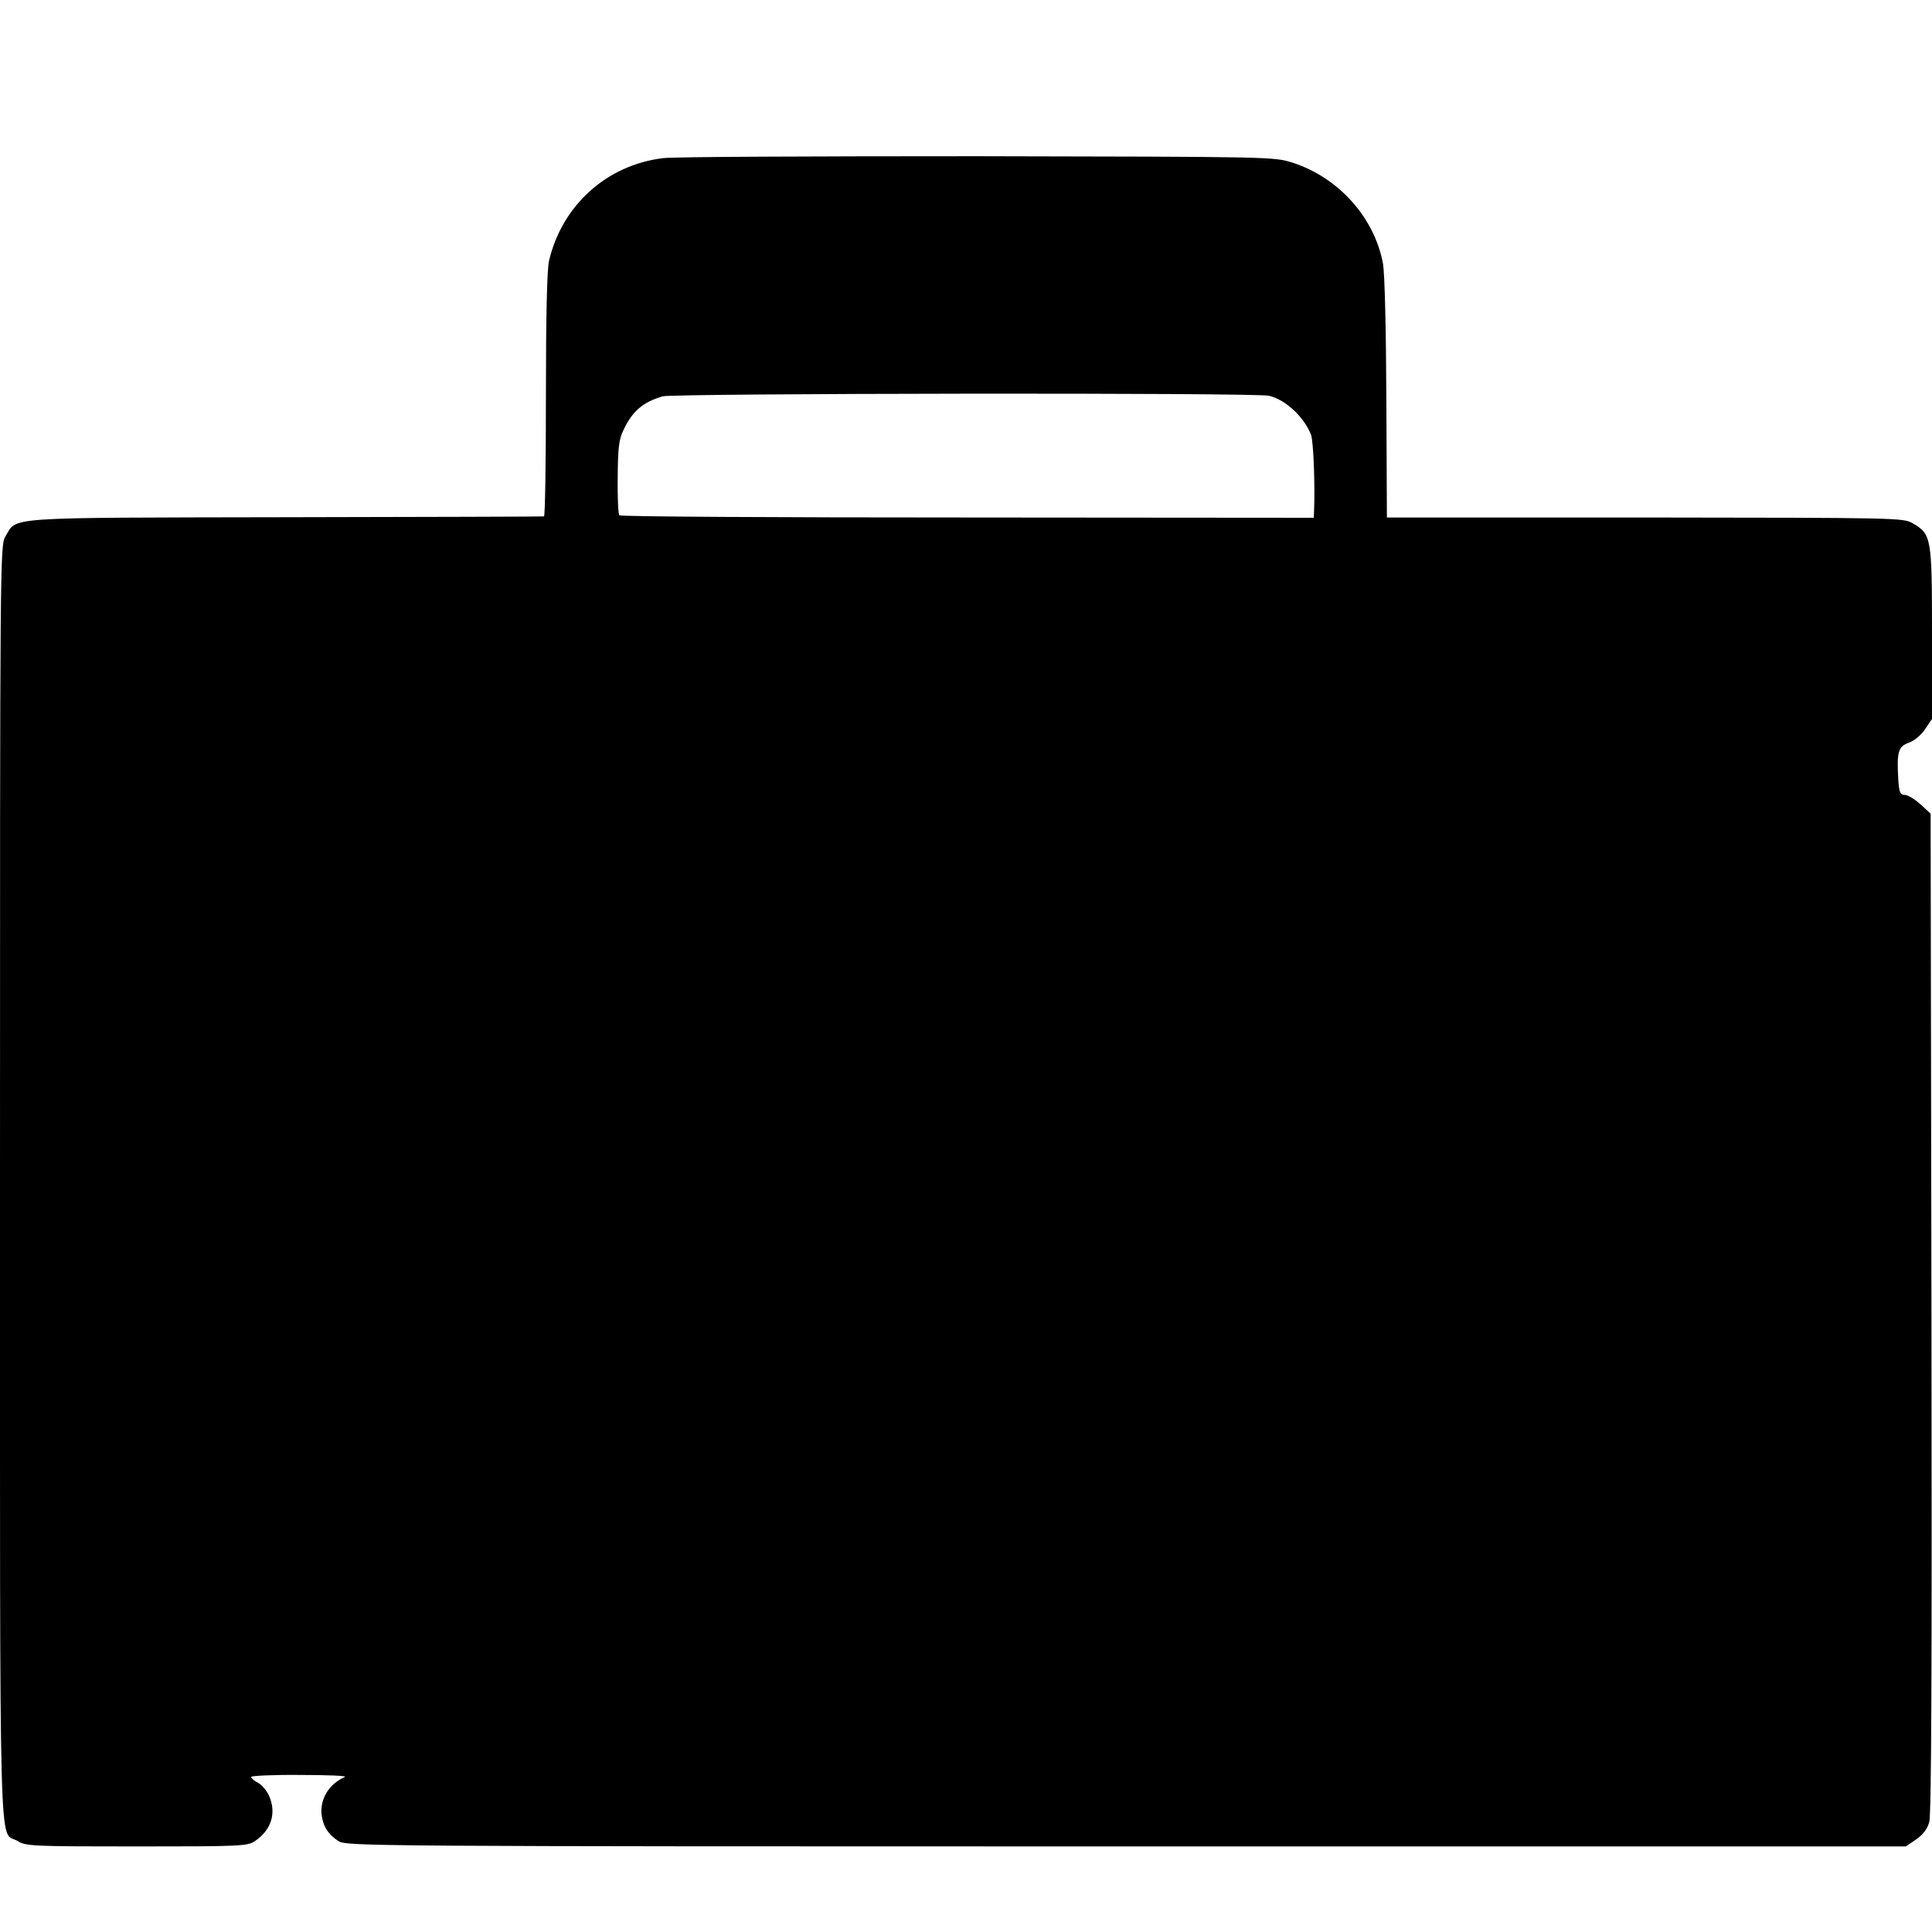
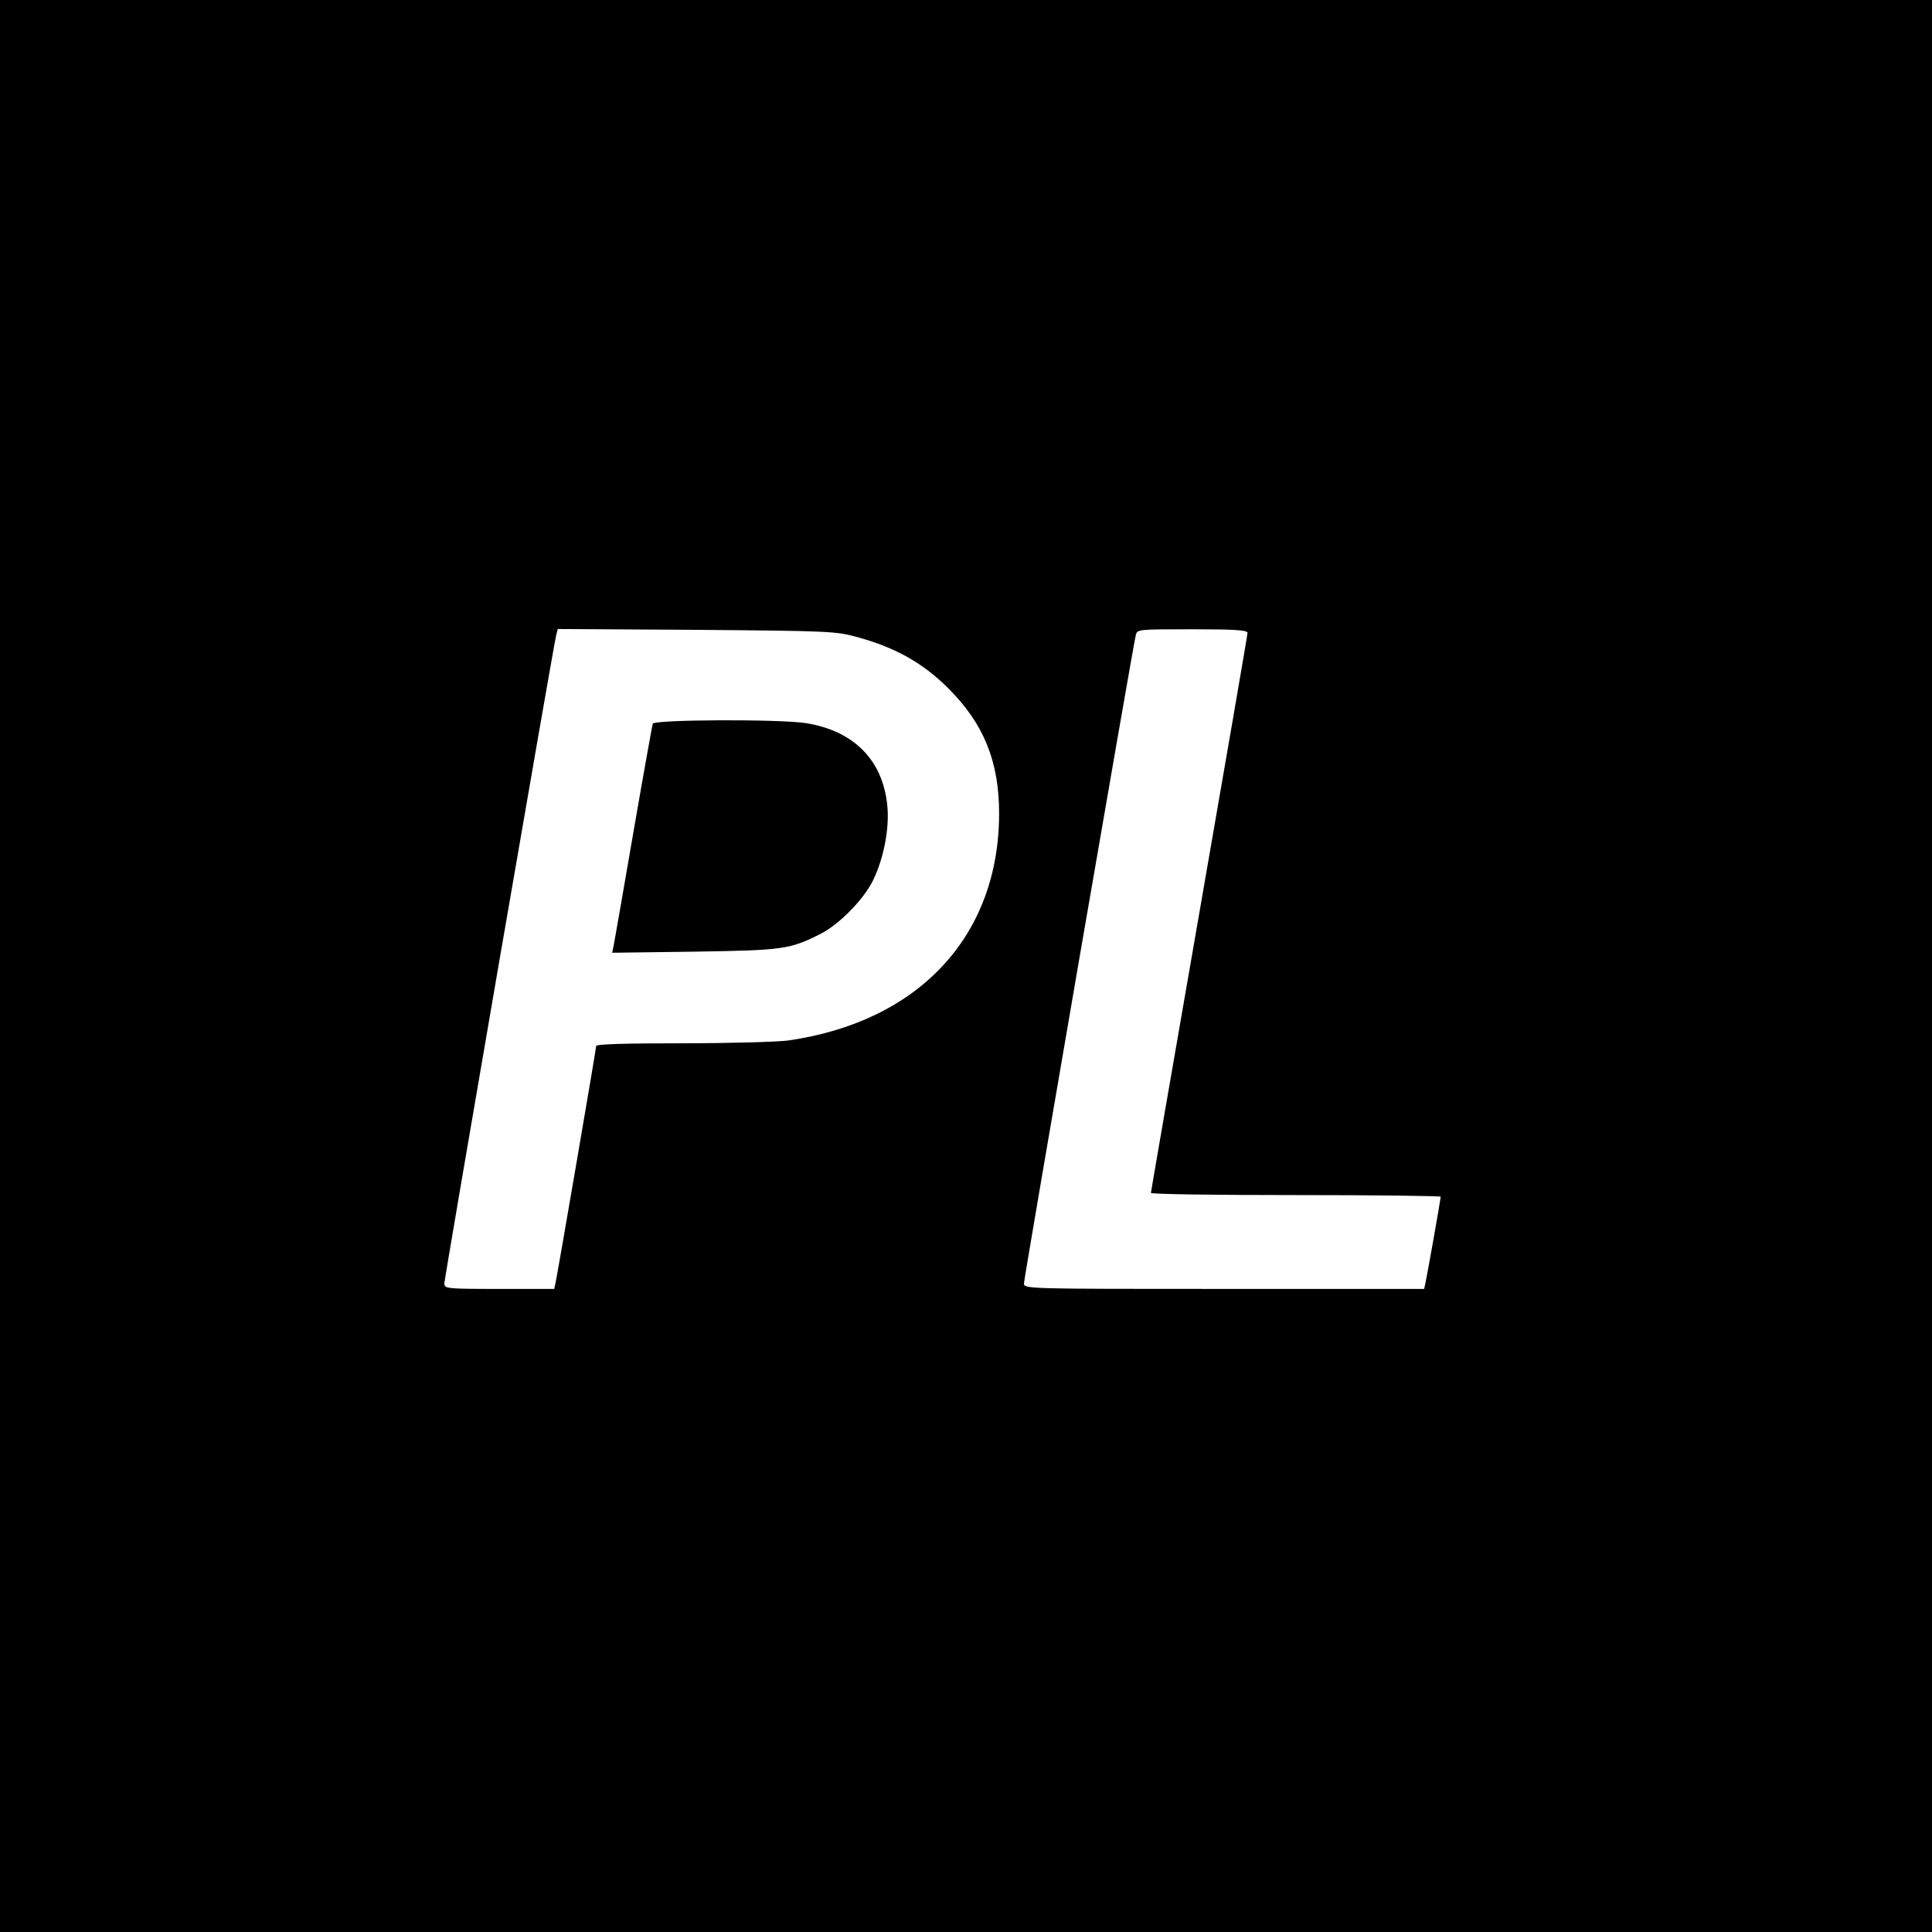
<svg xmlns="http://www.w3.org/2000/svg" version="1.0" width="700pt" height="700pt" viewBox="0 0 700 700" preserveAspectRatio="xMidYMid meet">
  <g transform="translate(0,700) scale(0.1,-0.1)" fill="#000000" stroke="none">
-     <path d="M2402 6427 c-204 -25 -366 -171 -413 -373 -7 -33 -11 -197 -11 -486 0 -241 -3 -439 -7 -439 -3 -1 -424 -2 -936 -3 -1034 -2 -972 2 -1015 -69 -20 -32 -20 -67 -20 -2340 0 -2550 -5 -2346 63 -2387 30 -19 53 -20 432 -20 372 0 402 1 428 19 59 39 79 100 53 162 -8 19 -26 41 -40 49 -14 7 -26 17 -26 22 0 4 80 8 178 7 97 0 170 -3 162 -7 -57 -25 -90 -78 -85 -135 5 -43 23 -73 62 -98 27 -18 121 -19 2853 -19 l2825 0 37 25 c25 17 41 38 48 63 8 26 10 570 8 1845 l-3 1809 -37 34 c-21 19 -46 34 -57 34 -16 0 -20 9 -23 53 -6 102 -1 122 38 136 20 7 45 28 59 49 l25 37 0 310 c0 347 -2 360 -70 399 -34 20 -53 20 -970 21 l-935 0 -2 430 c-1 255 -6 454 -12 489 -31 168 -161 313 -329 367 -67 21 -74 21 -1142 23 -591 0 -1103 -2 -1138 -7z m2196 -861 c60 -14 127 -77 152 -141 9 -24 15 -181 11 -280 l-1 -21 -1254 1 c-690 0 -1258 3 -1262 8 -4 4 -7 66 -6 137 1 107 4 137 21 172 32 68 70 101 142 122 38 11 2151 14 2197 2z" />
+     <path d="M0 3500 l0 -3500 3500 0 3500 0 0 3500 0 3500 -3500 0 -3500 0 0 -3500z m3105 1192 c139 -38 239 -94 331 -186 129 -129 184 -265 184 -455 -1 -442 -290 -753 -765 -821 -38 -5 -211 -10 -382 -10 -207 0 -313 -3 -313 -10 0 -10 -135 -797 -146 -852 l-6 -28 -199 0 c-192 0 -199 1 -199 20 0 18 393 2297 405 2348 l6 23 502 -3 c479 -4 506 -5 582 -26z m1415 15 c0 -7 -79 -465 -175 -1017 -96 -553 -175 -1008 -175 -1012 0 -5 236 -8 525 -8 289 0 525 -3 525 -6 0 -7 -48 -279 -55 -311 l-5 -23 -725 0 c-716 0 -725 0 -725 20 0 18 393 2297 405 2348 5 22 6 22 205 22 155 0 200 -3 200 -13z" />
+     <path d="M2365 4378 c-2 -7 -34 -184 -70 -393 -36 -209 -68 -393 -71 -408 l-6 -29 299 4 c321 5 345 8 457 65 67 34 156 125 189 193 39 79 60 190 52 270 -16 166 -121 272 -295 300 -98 15 -549 13 -555 -2z" />
  </g>
</svg>
